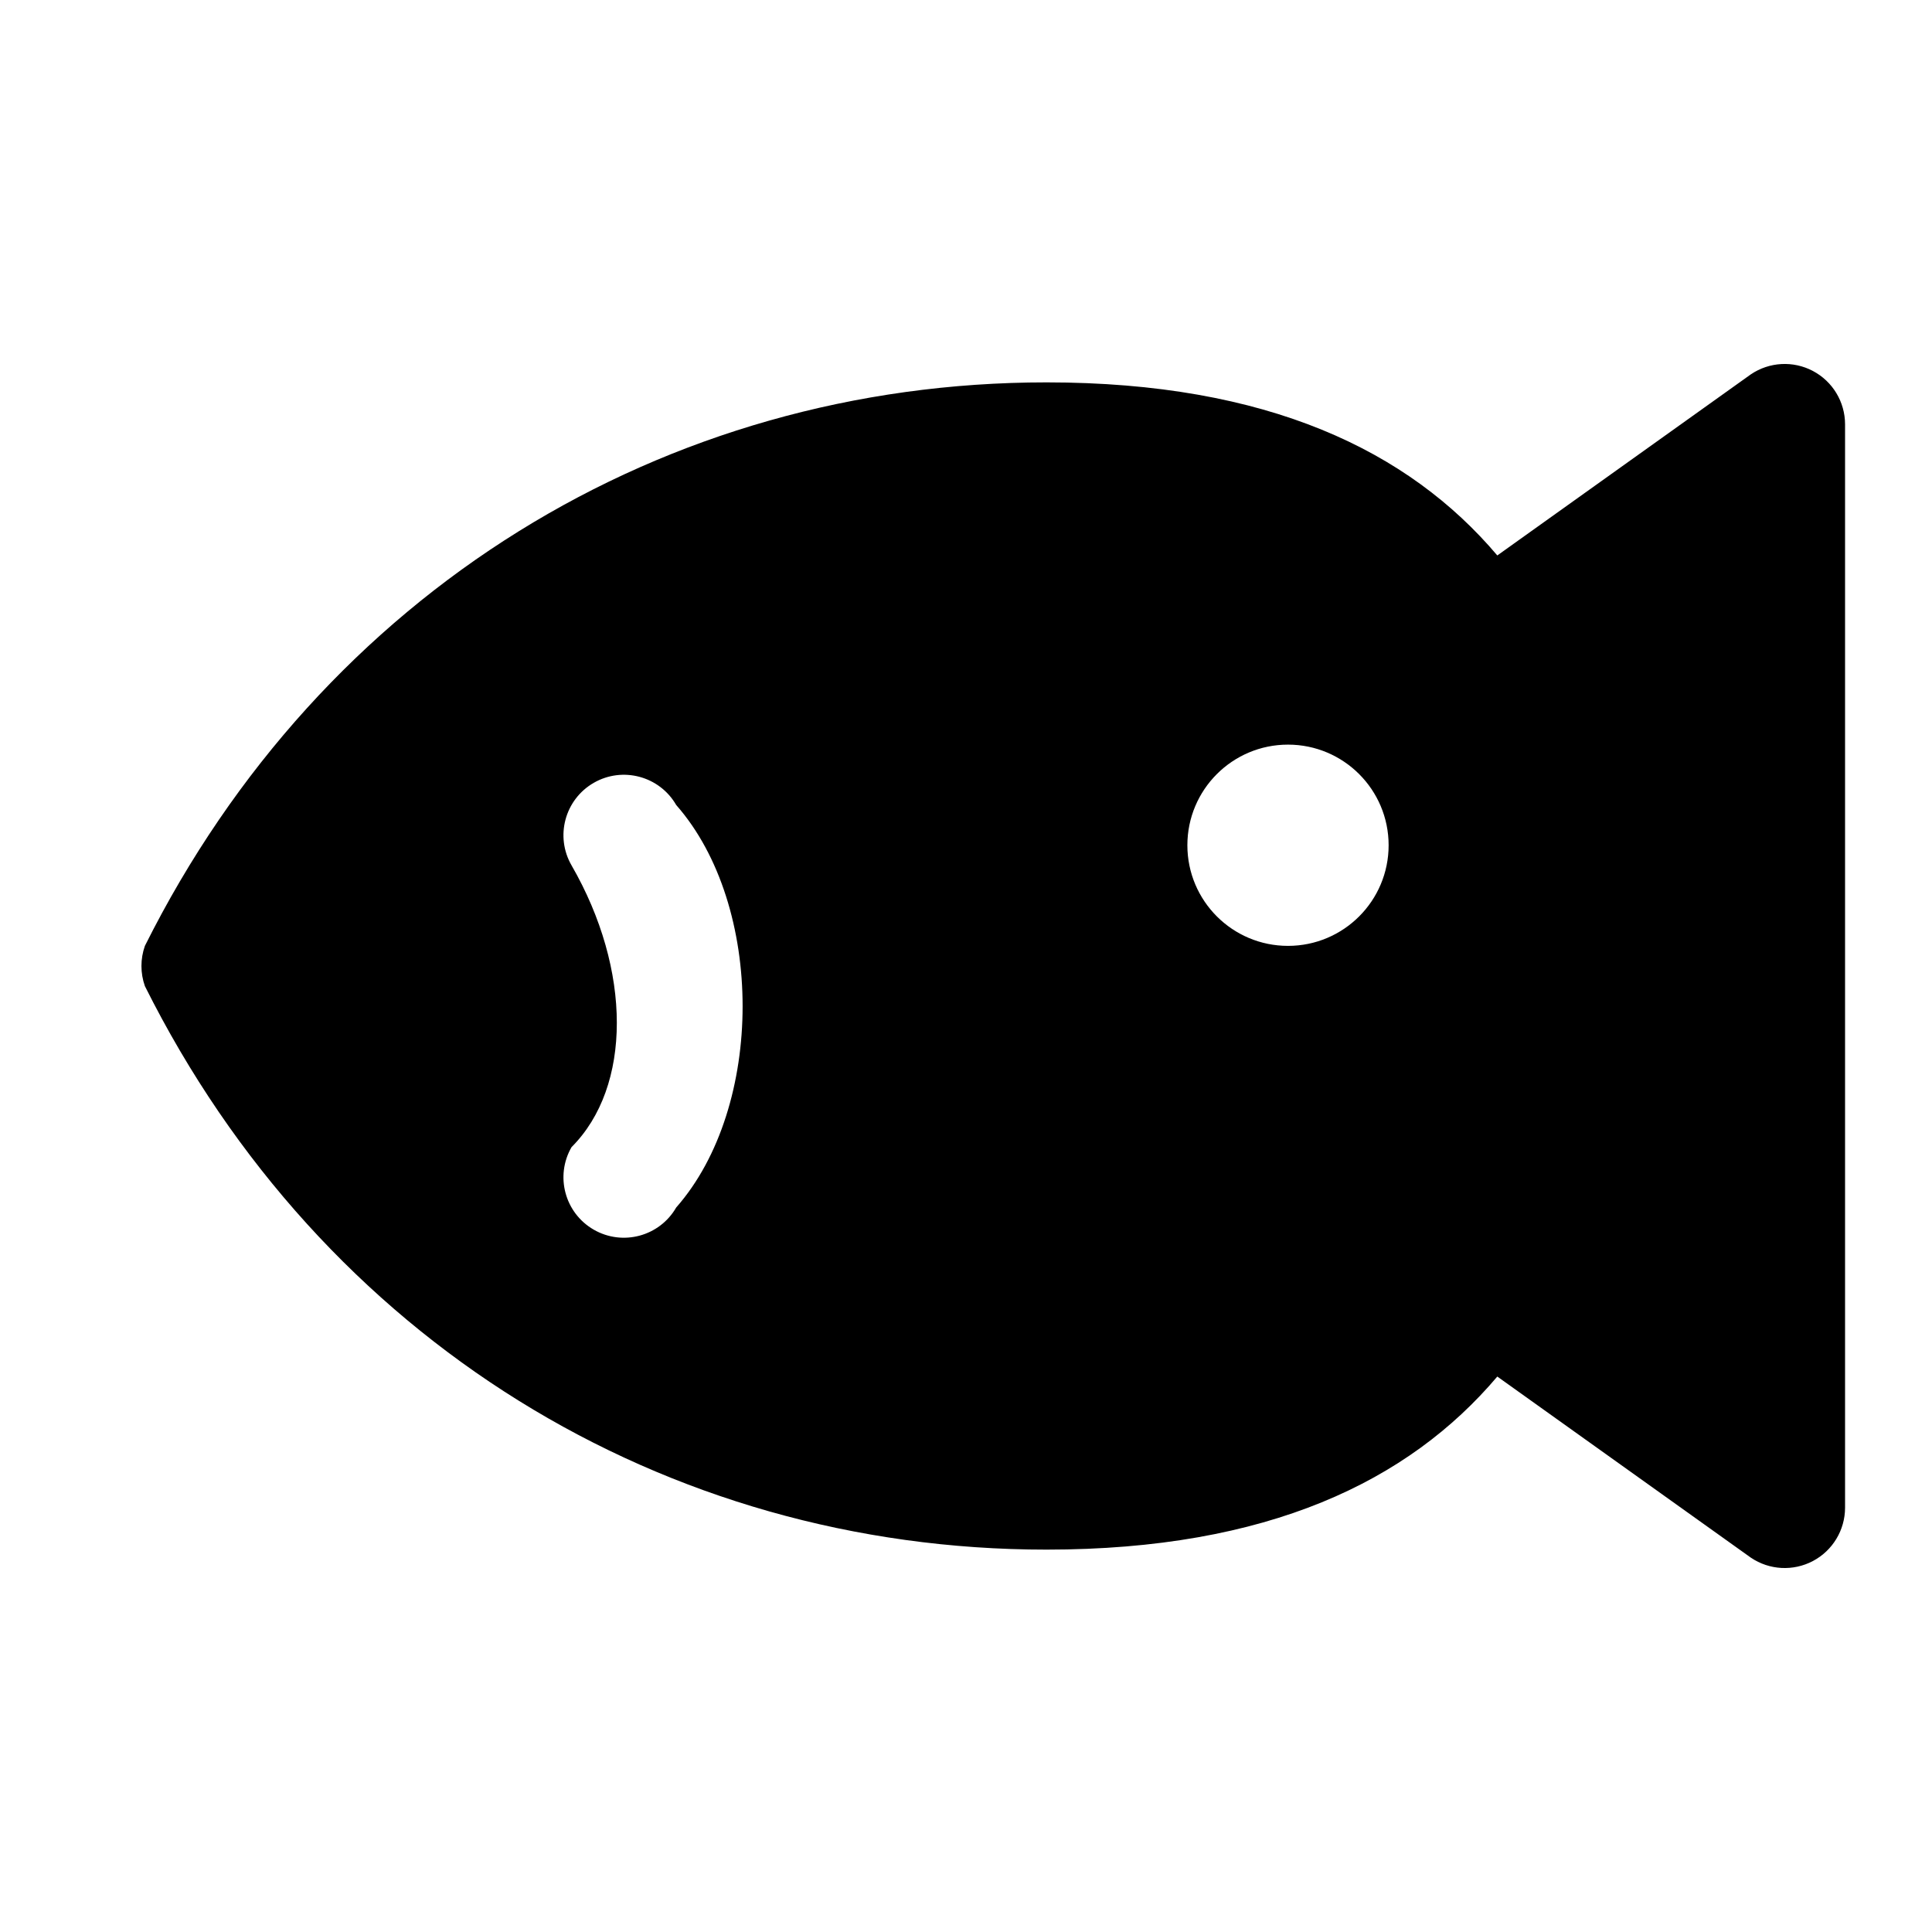
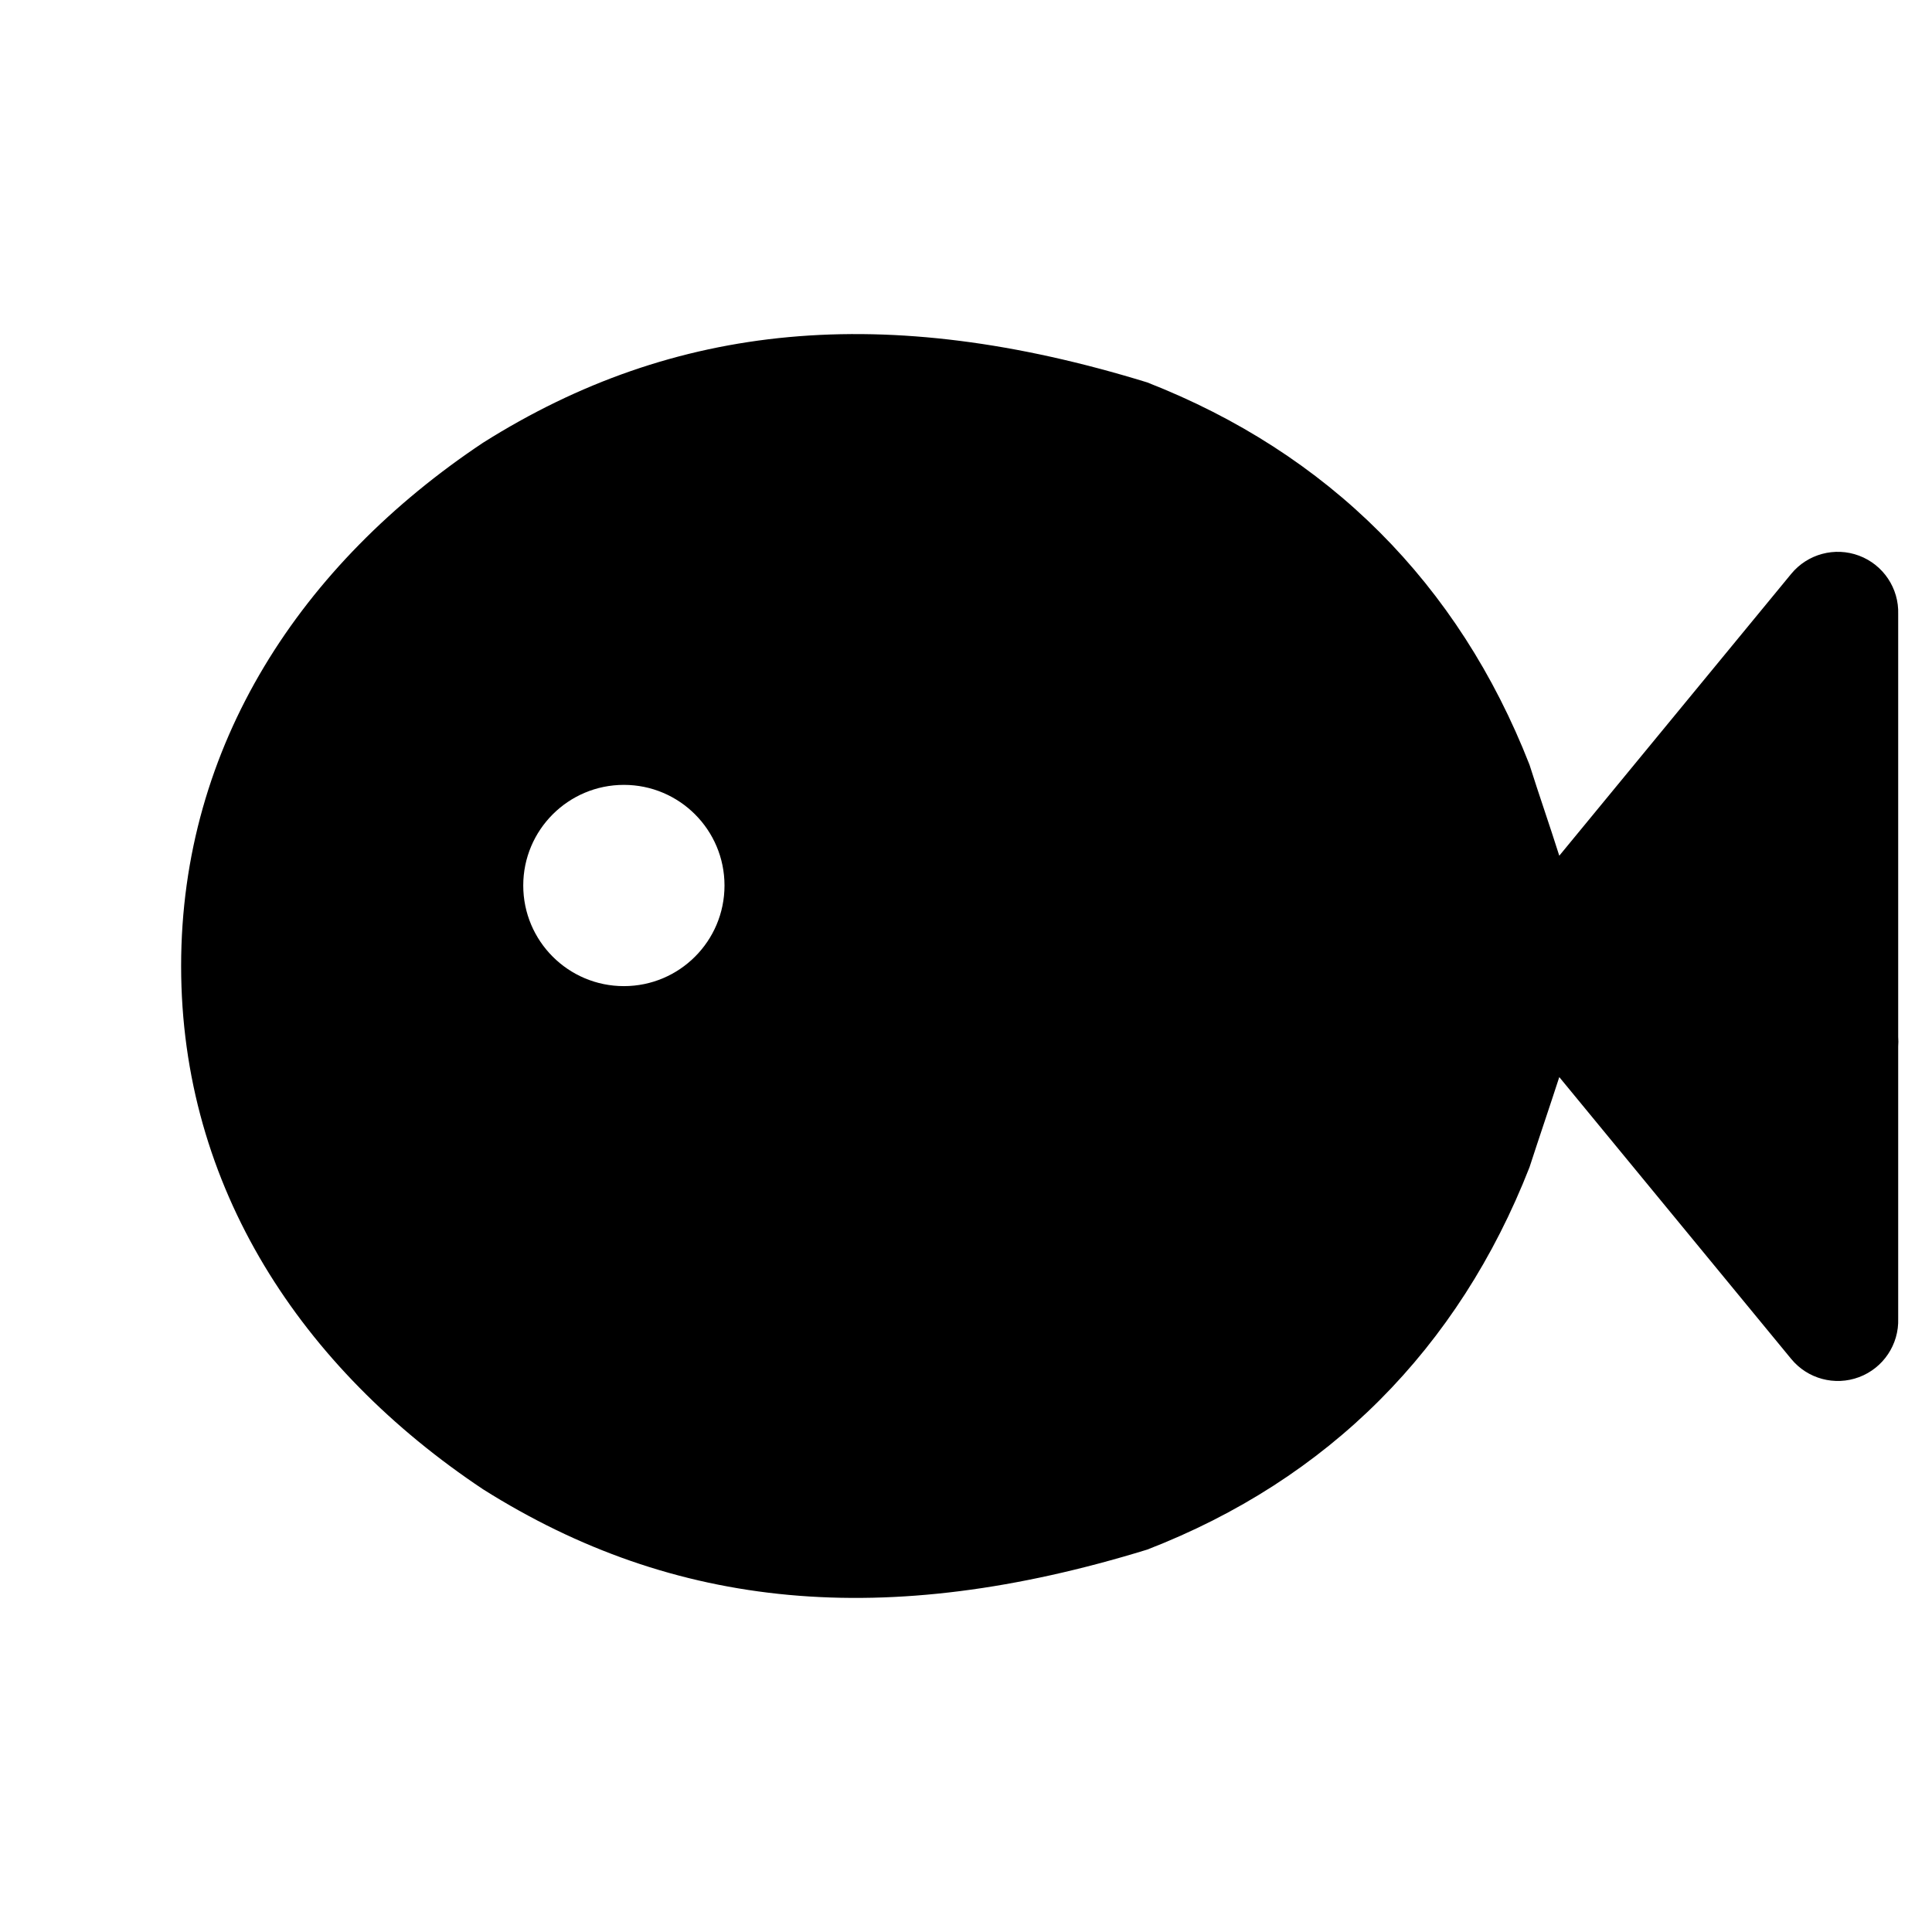
<svg xmlns="http://www.w3.org/2000/svg" viewBox="0 0 24 24" fill="none">
-   <path fill-rule="evenodd" clip-rule="evenodd" d="M13 4.75c-4.75 0-9 2.6-11.2 7a.75.75 0 0 0 0 .5C4 16.65 8.25 19.25 13 19.25c2.75 0 4.5-.85 5.6-2.15l3.15 2.25a.75.75 0 0 0 1.17-.62V5.27a.75.75 0 0 0-1.17-.62L18.6 6.9c-1.1-1.3-2.85-2.15-5.6-2.15ZM16 9.25a1.25 1.25 0 1 0 0 2.5 1.25 1.25 0 0 0 0-2.5ZM8.4 10a.75.75 0 0 0-1.3.75c.75 1.3.75 2.75 0 3.5a.75.75 0 0 0 1.3.75c1.1-1.25 1.1-3.75 0-5Z" fill="currentColor" />
+   <path fill-rule="evenodd" clip-rule="evenodd" d="M14.25 4.75c-3.25-1-5.87-.75-8.25.75C3.75 7 2.25 9.25 2.25 12s1.5 5 3.75 6.5c2.38 1.5 5 1.75 8.25.75 2.25-.87 3.87-2.5 4.75-4.75.12-.37.25-.75.37-1.12l2.88 3.5a.75.75 0 0 0 1.33-.5V13a.75.75 0 0 0 0-.12V7.63a.75.75 0 0 0-1.33-.5l-2.88 3.5c-.12-.38-.25-.75-.37-1.13-.88-2.25-2.5-3.87-4.75-4.75ZM7.75 9.75a1.25 1.25 0 1 0 0 2.5 1.25 1.25 0 0 0 0-2.5Z" fill="currentColor" />
</svg>
